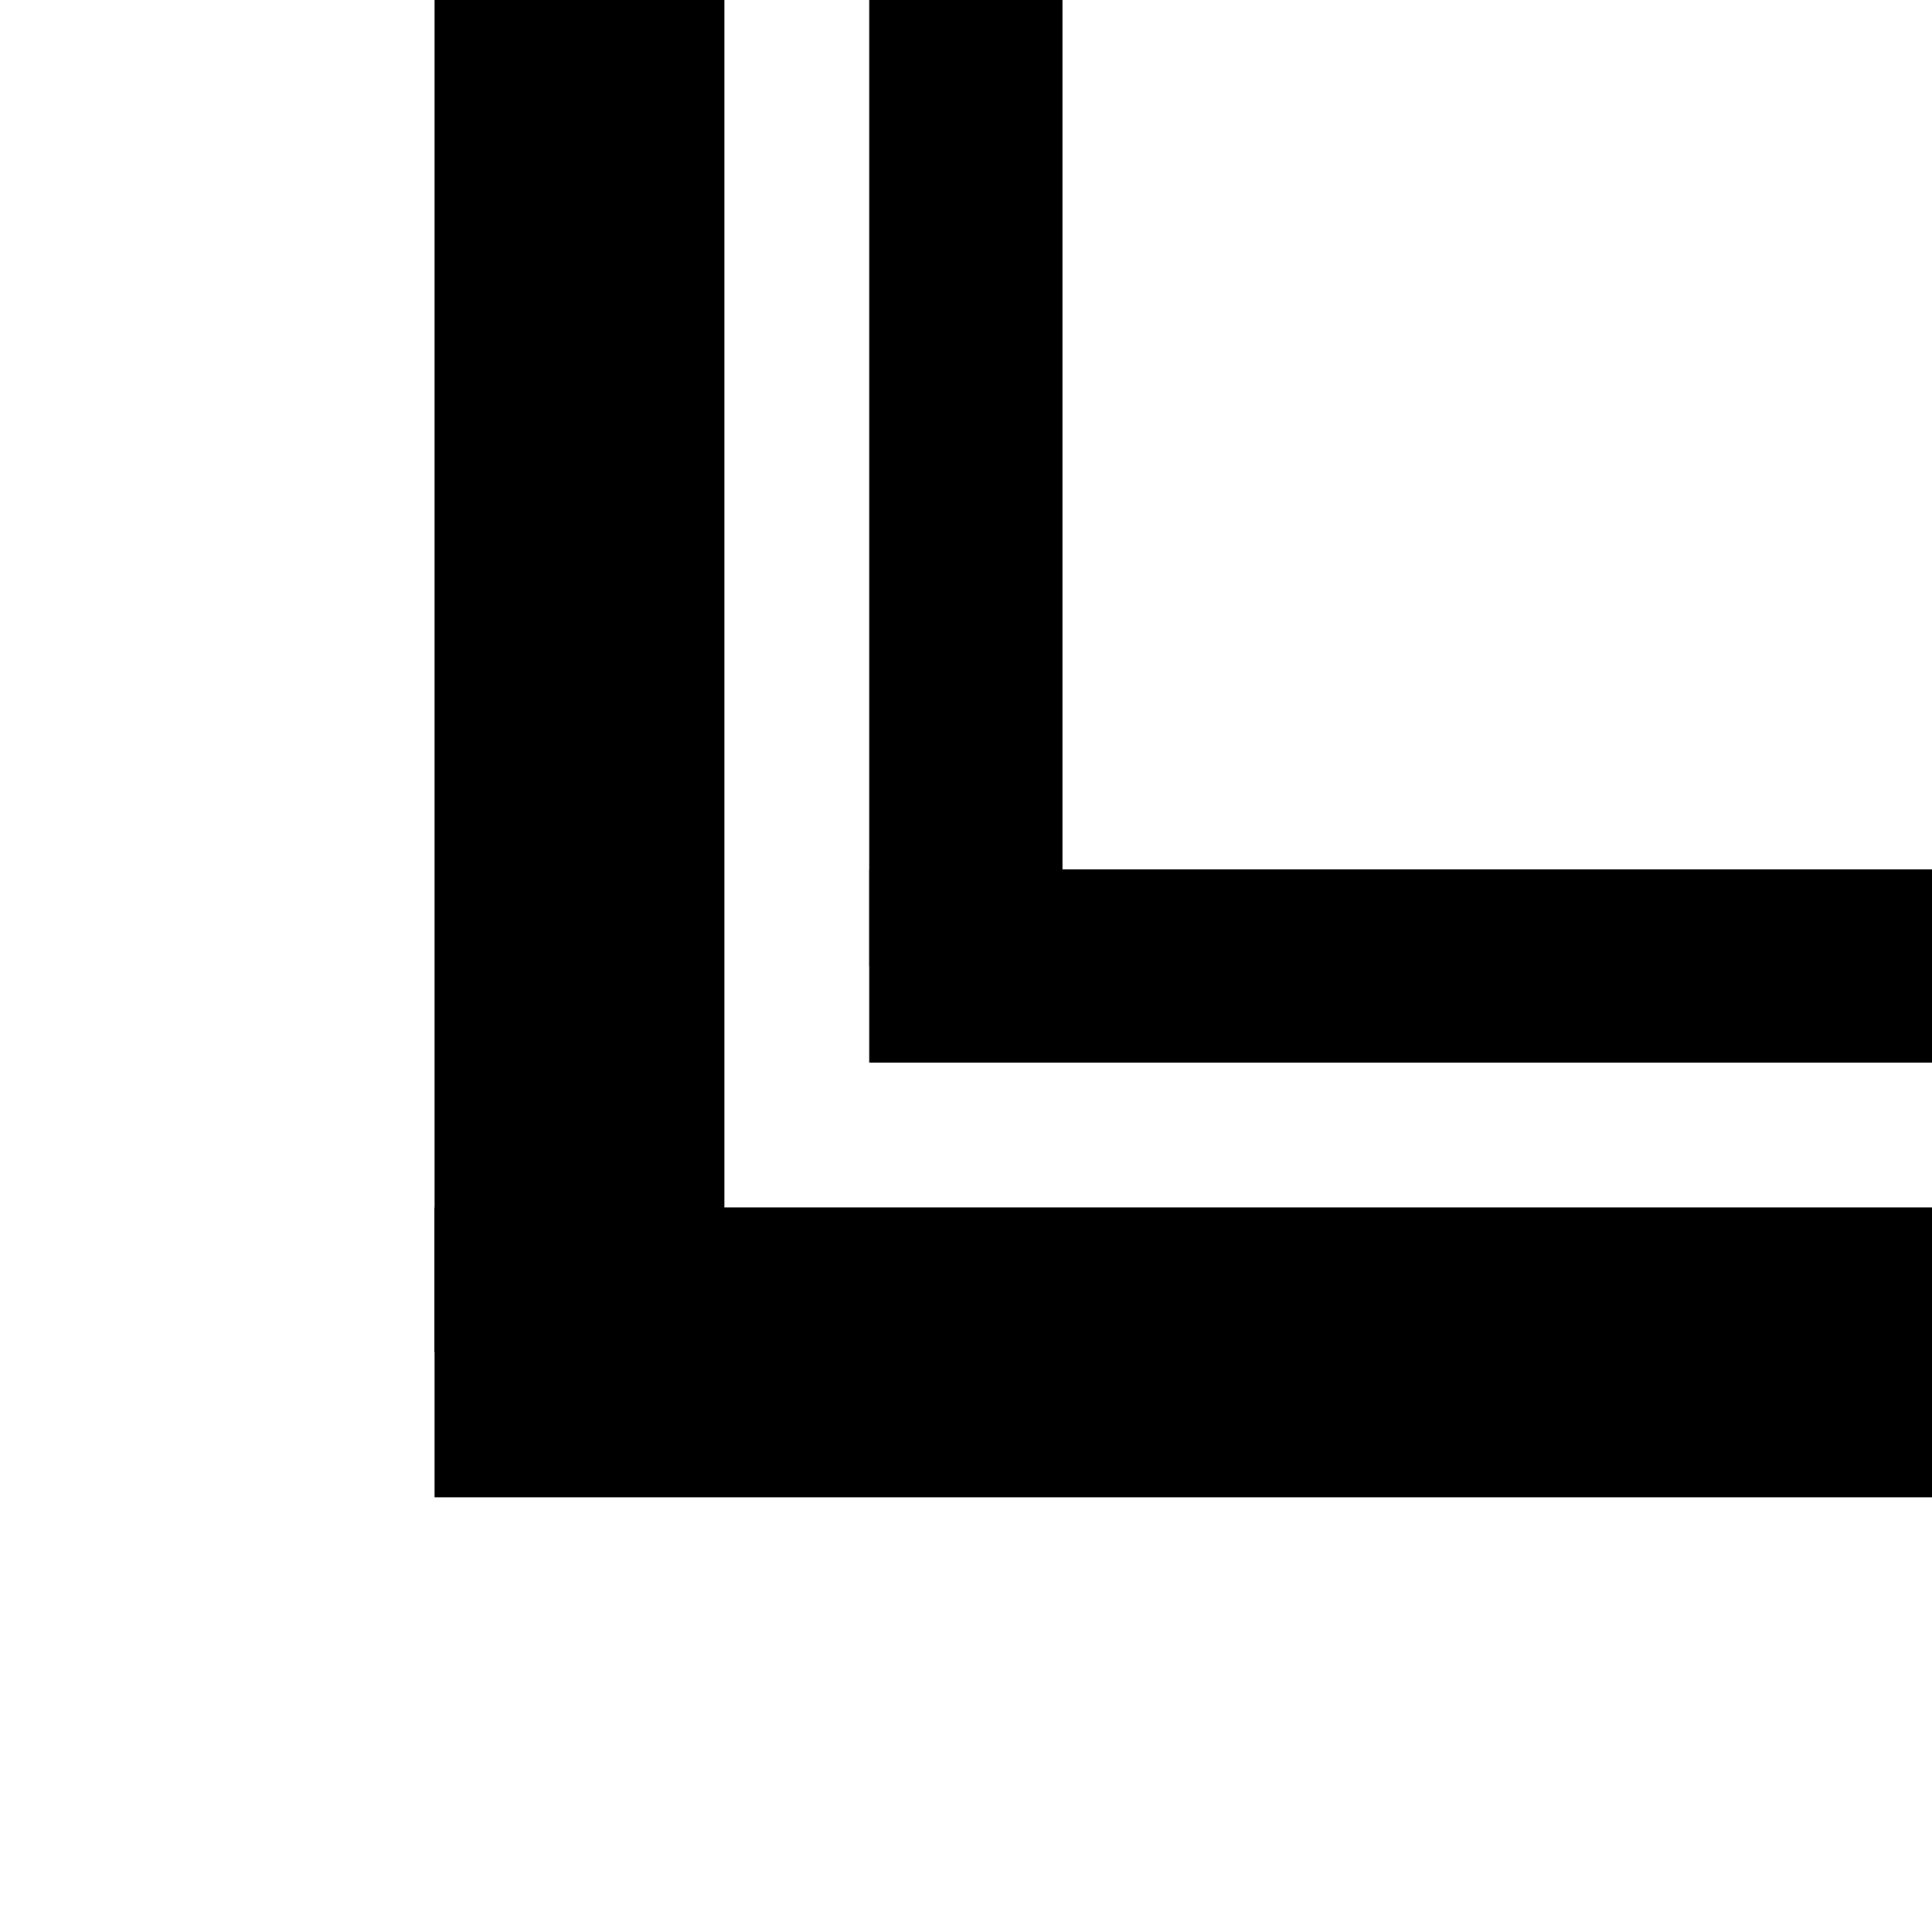
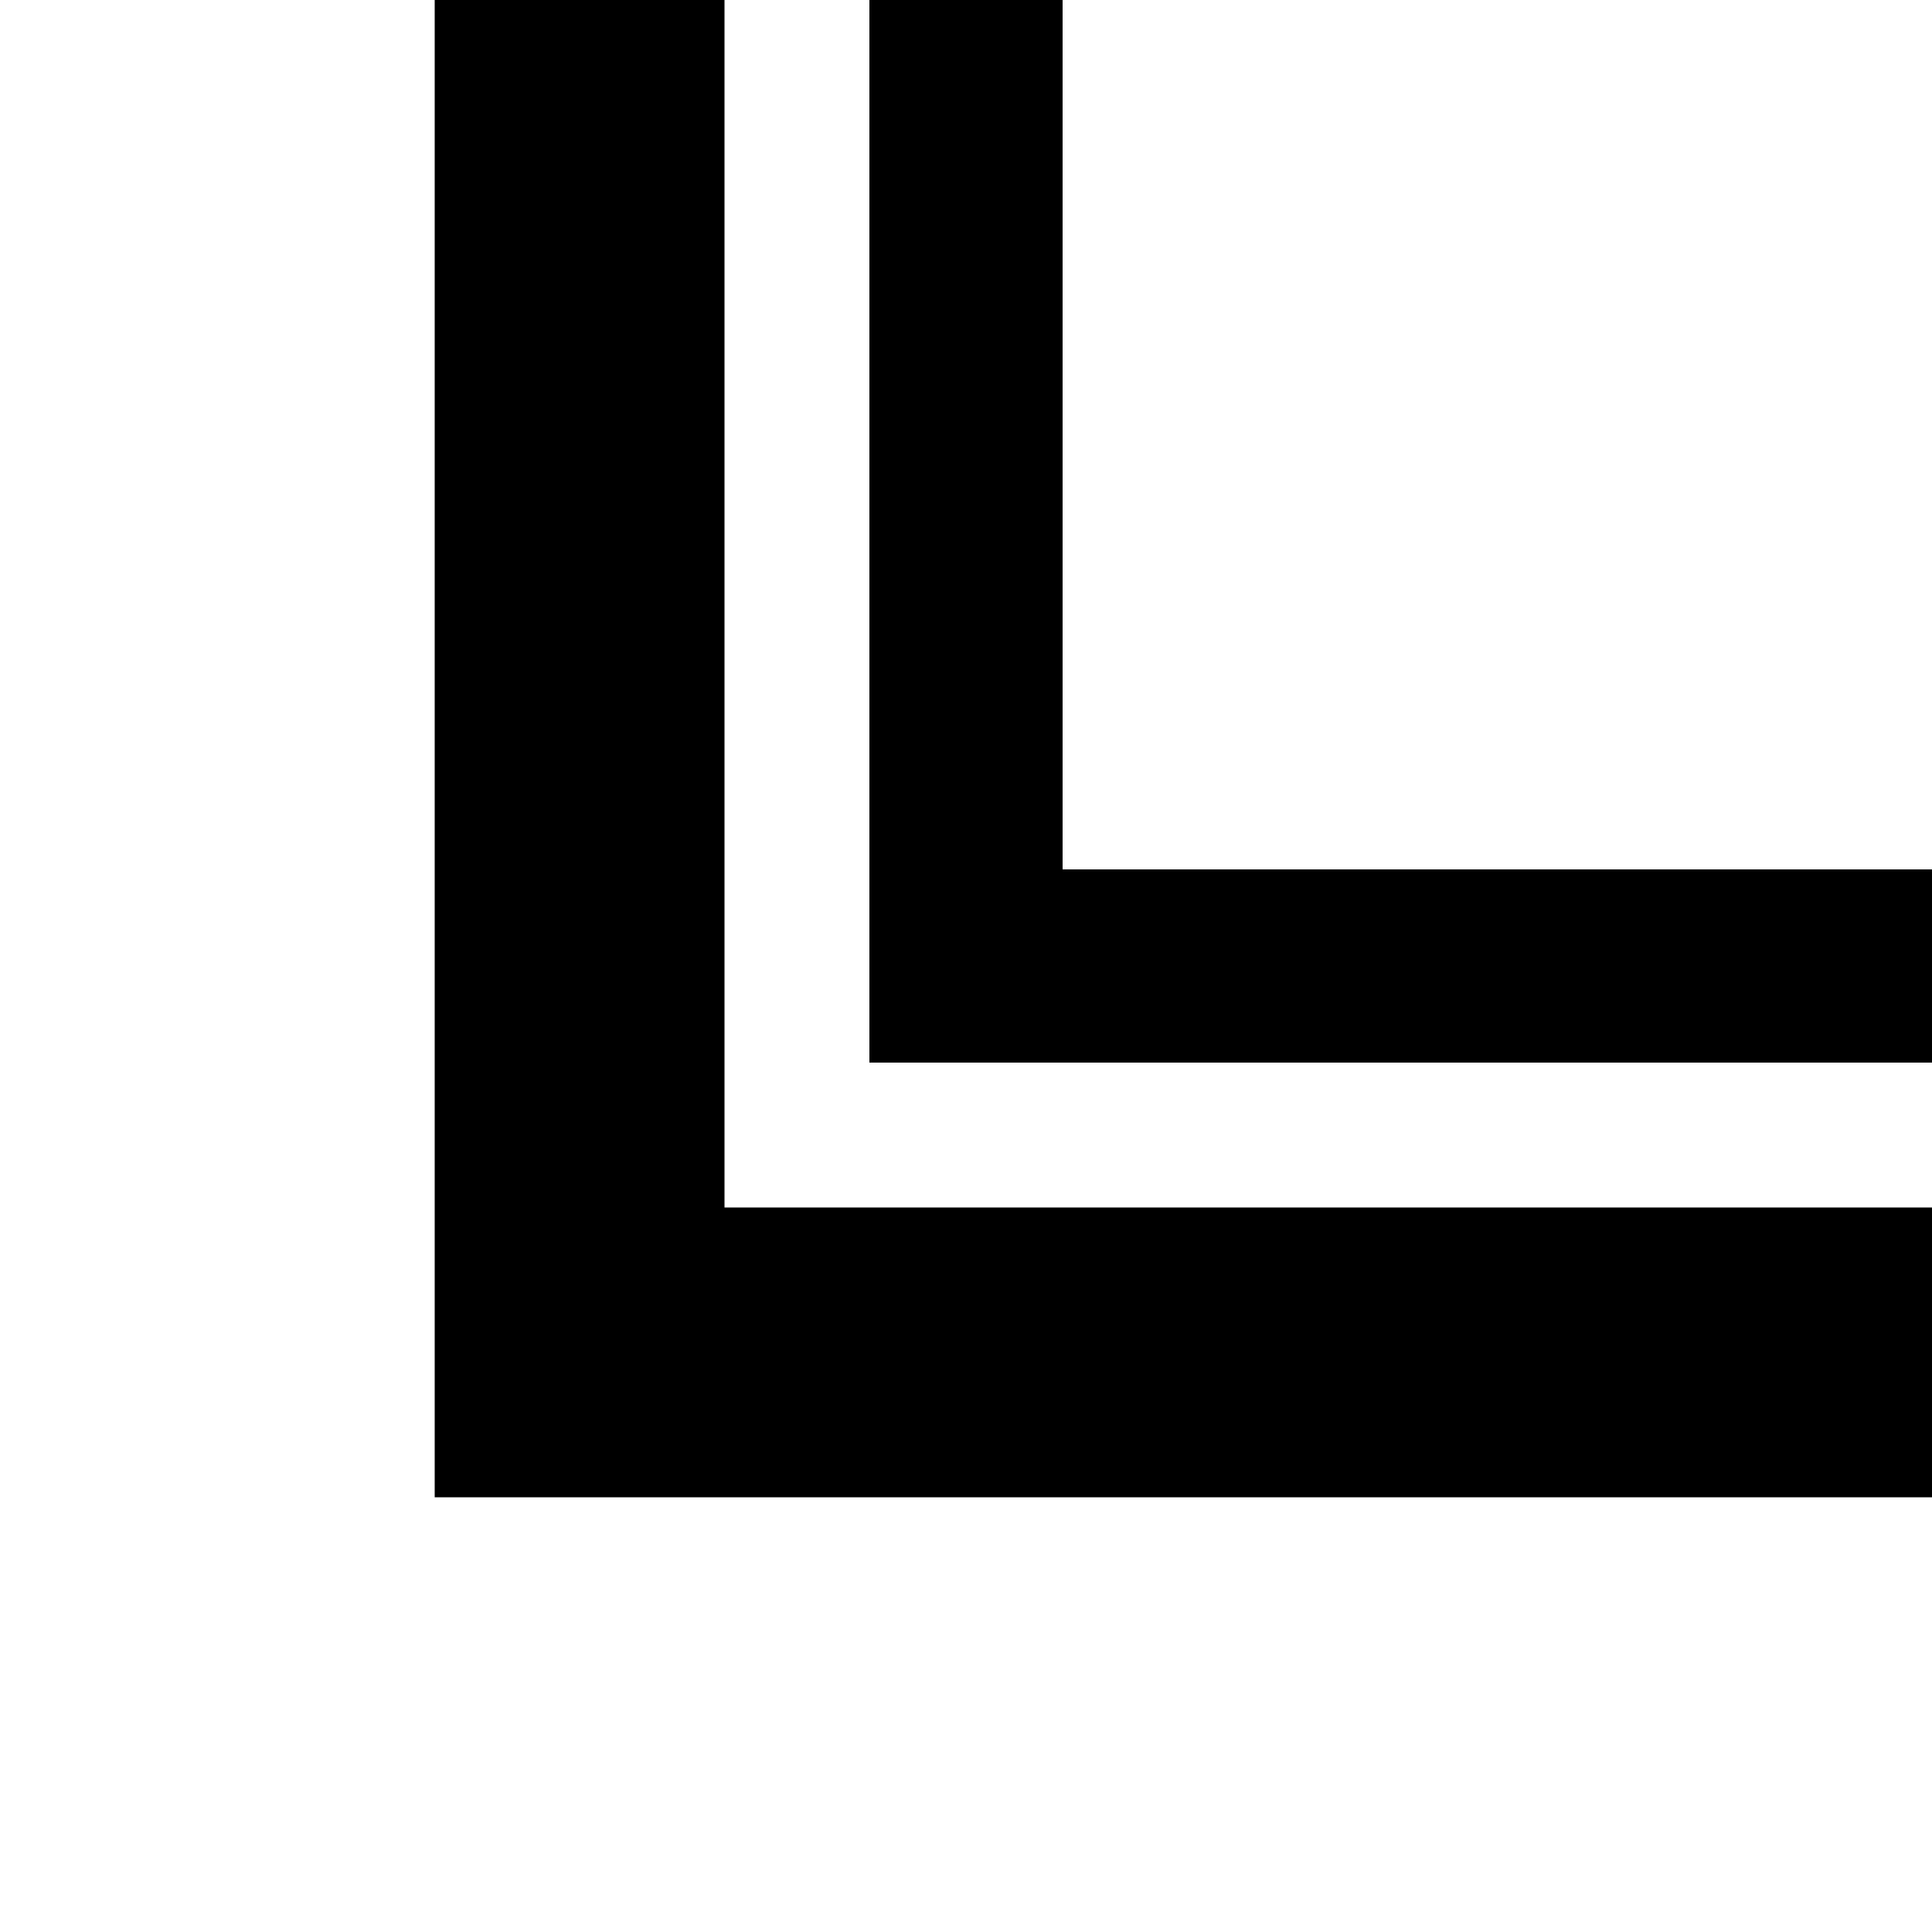
- <svg xmlns="http://www.w3.org/2000/svg" width="100" height="100" viewBox="0 0 26.458 26.458" version="1.1" id="svg1">
-   <defs id="defs1" />
-   <g id="layer1">
-     <path style="fill:#000000;fill-opacity:1;stroke:#000000;stroke-width:2.646;stroke-linecap:square;stroke-linejoin:bevel;stroke-dasharray:none" d="M 13.227,13.229 H 26.456" id="path1" />
-     <path style="fill:#000000;fill-opacity:1;stroke:#000000;stroke-width:2.646;stroke-dasharray:none" d="M 13.227,13.229 V -5.0865e-4" id="path2" />
-     <path style="fill:#000000;fill-opacity:1;stroke:#000000;stroke-width:3.969;stroke-linecap:square;stroke-dasharray:none" d="M 7.936,18.52 H 26.456" id="path3" />
-     <path style="fill:#000000;fill-opacity:1;stroke:#000000;stroke-width:3.969;stroke-linecap:butt;stroke-linejoin:bevel;stroke-dasharray:none" d="M 7.936,18.52 V -5.0865e-4" id="path4" />
-   </g>
+ <svg xmlns="http://www.w3.org/2000/svg" version="1.1" width="100" height="100">
+   <style>
+     polyline {
+       fill: transparent;
+       stroke: black;
+       stroke-linejoin: miter;
+     }
+   </style>
+   <polyline points="30 0 30 70 100 70" stroke-width="15" />
+   <polyline points="50 0 50 50 100 50" stroke-width="10" />
</svg>
